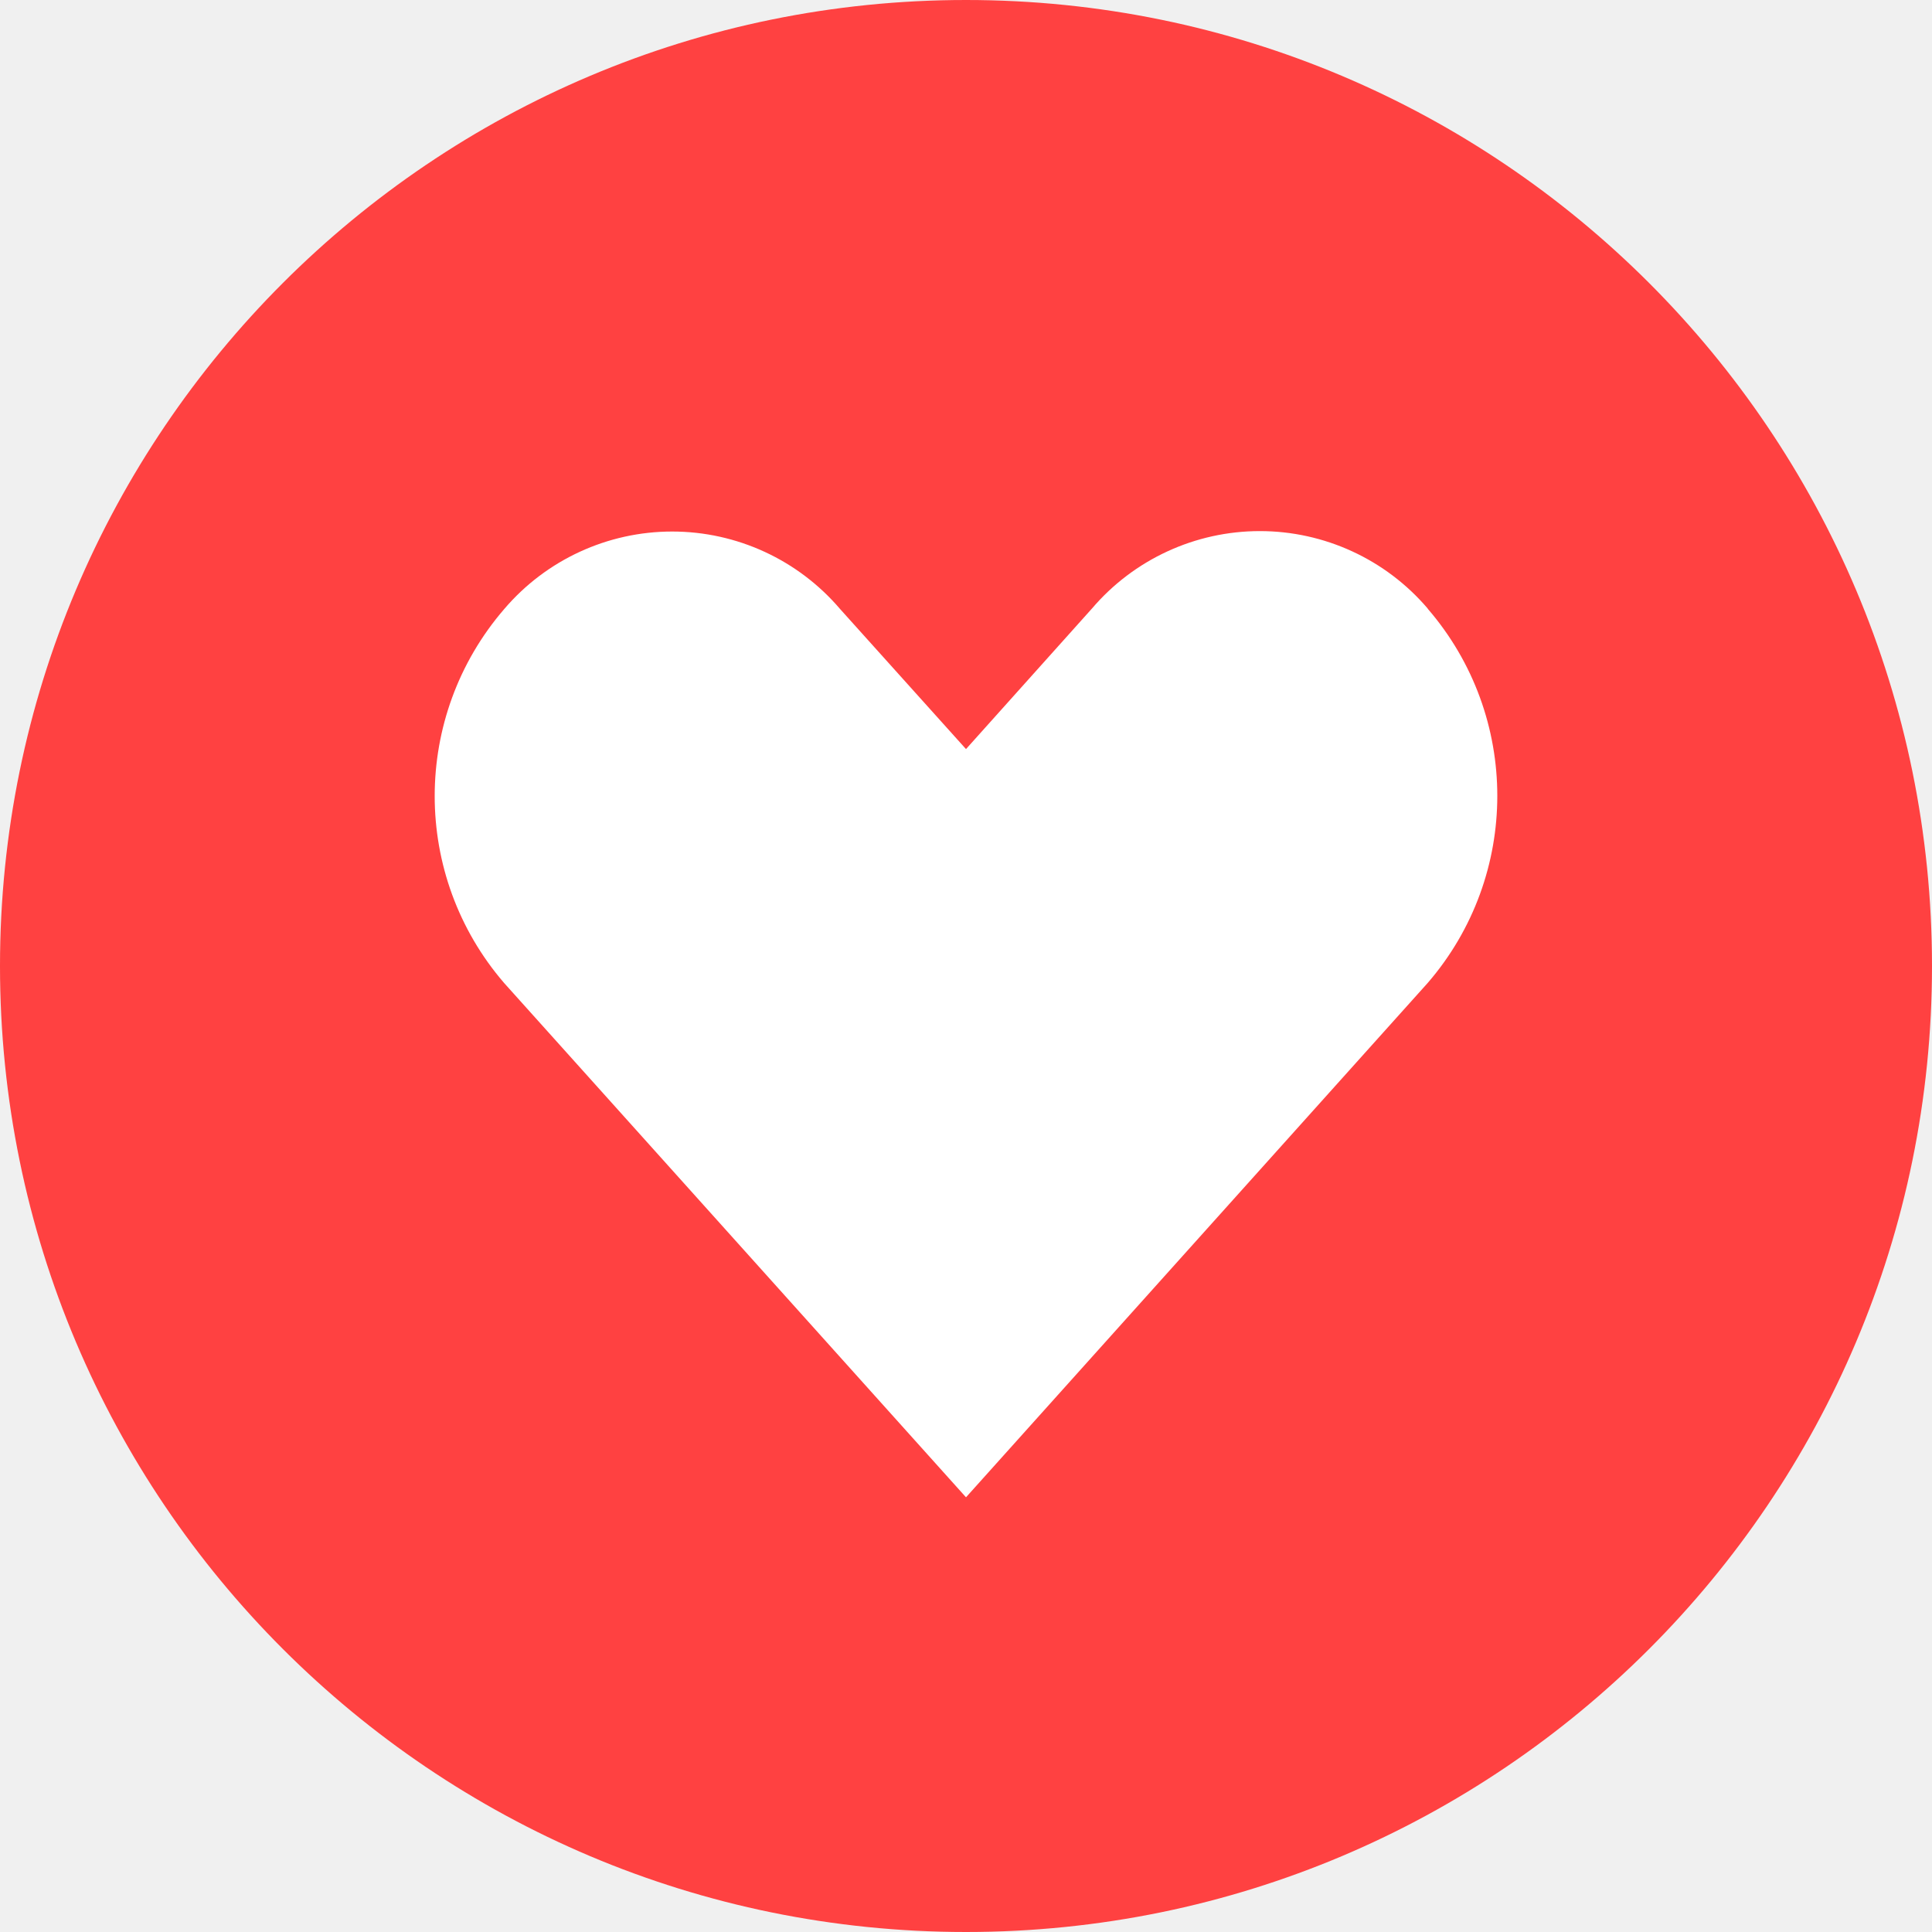
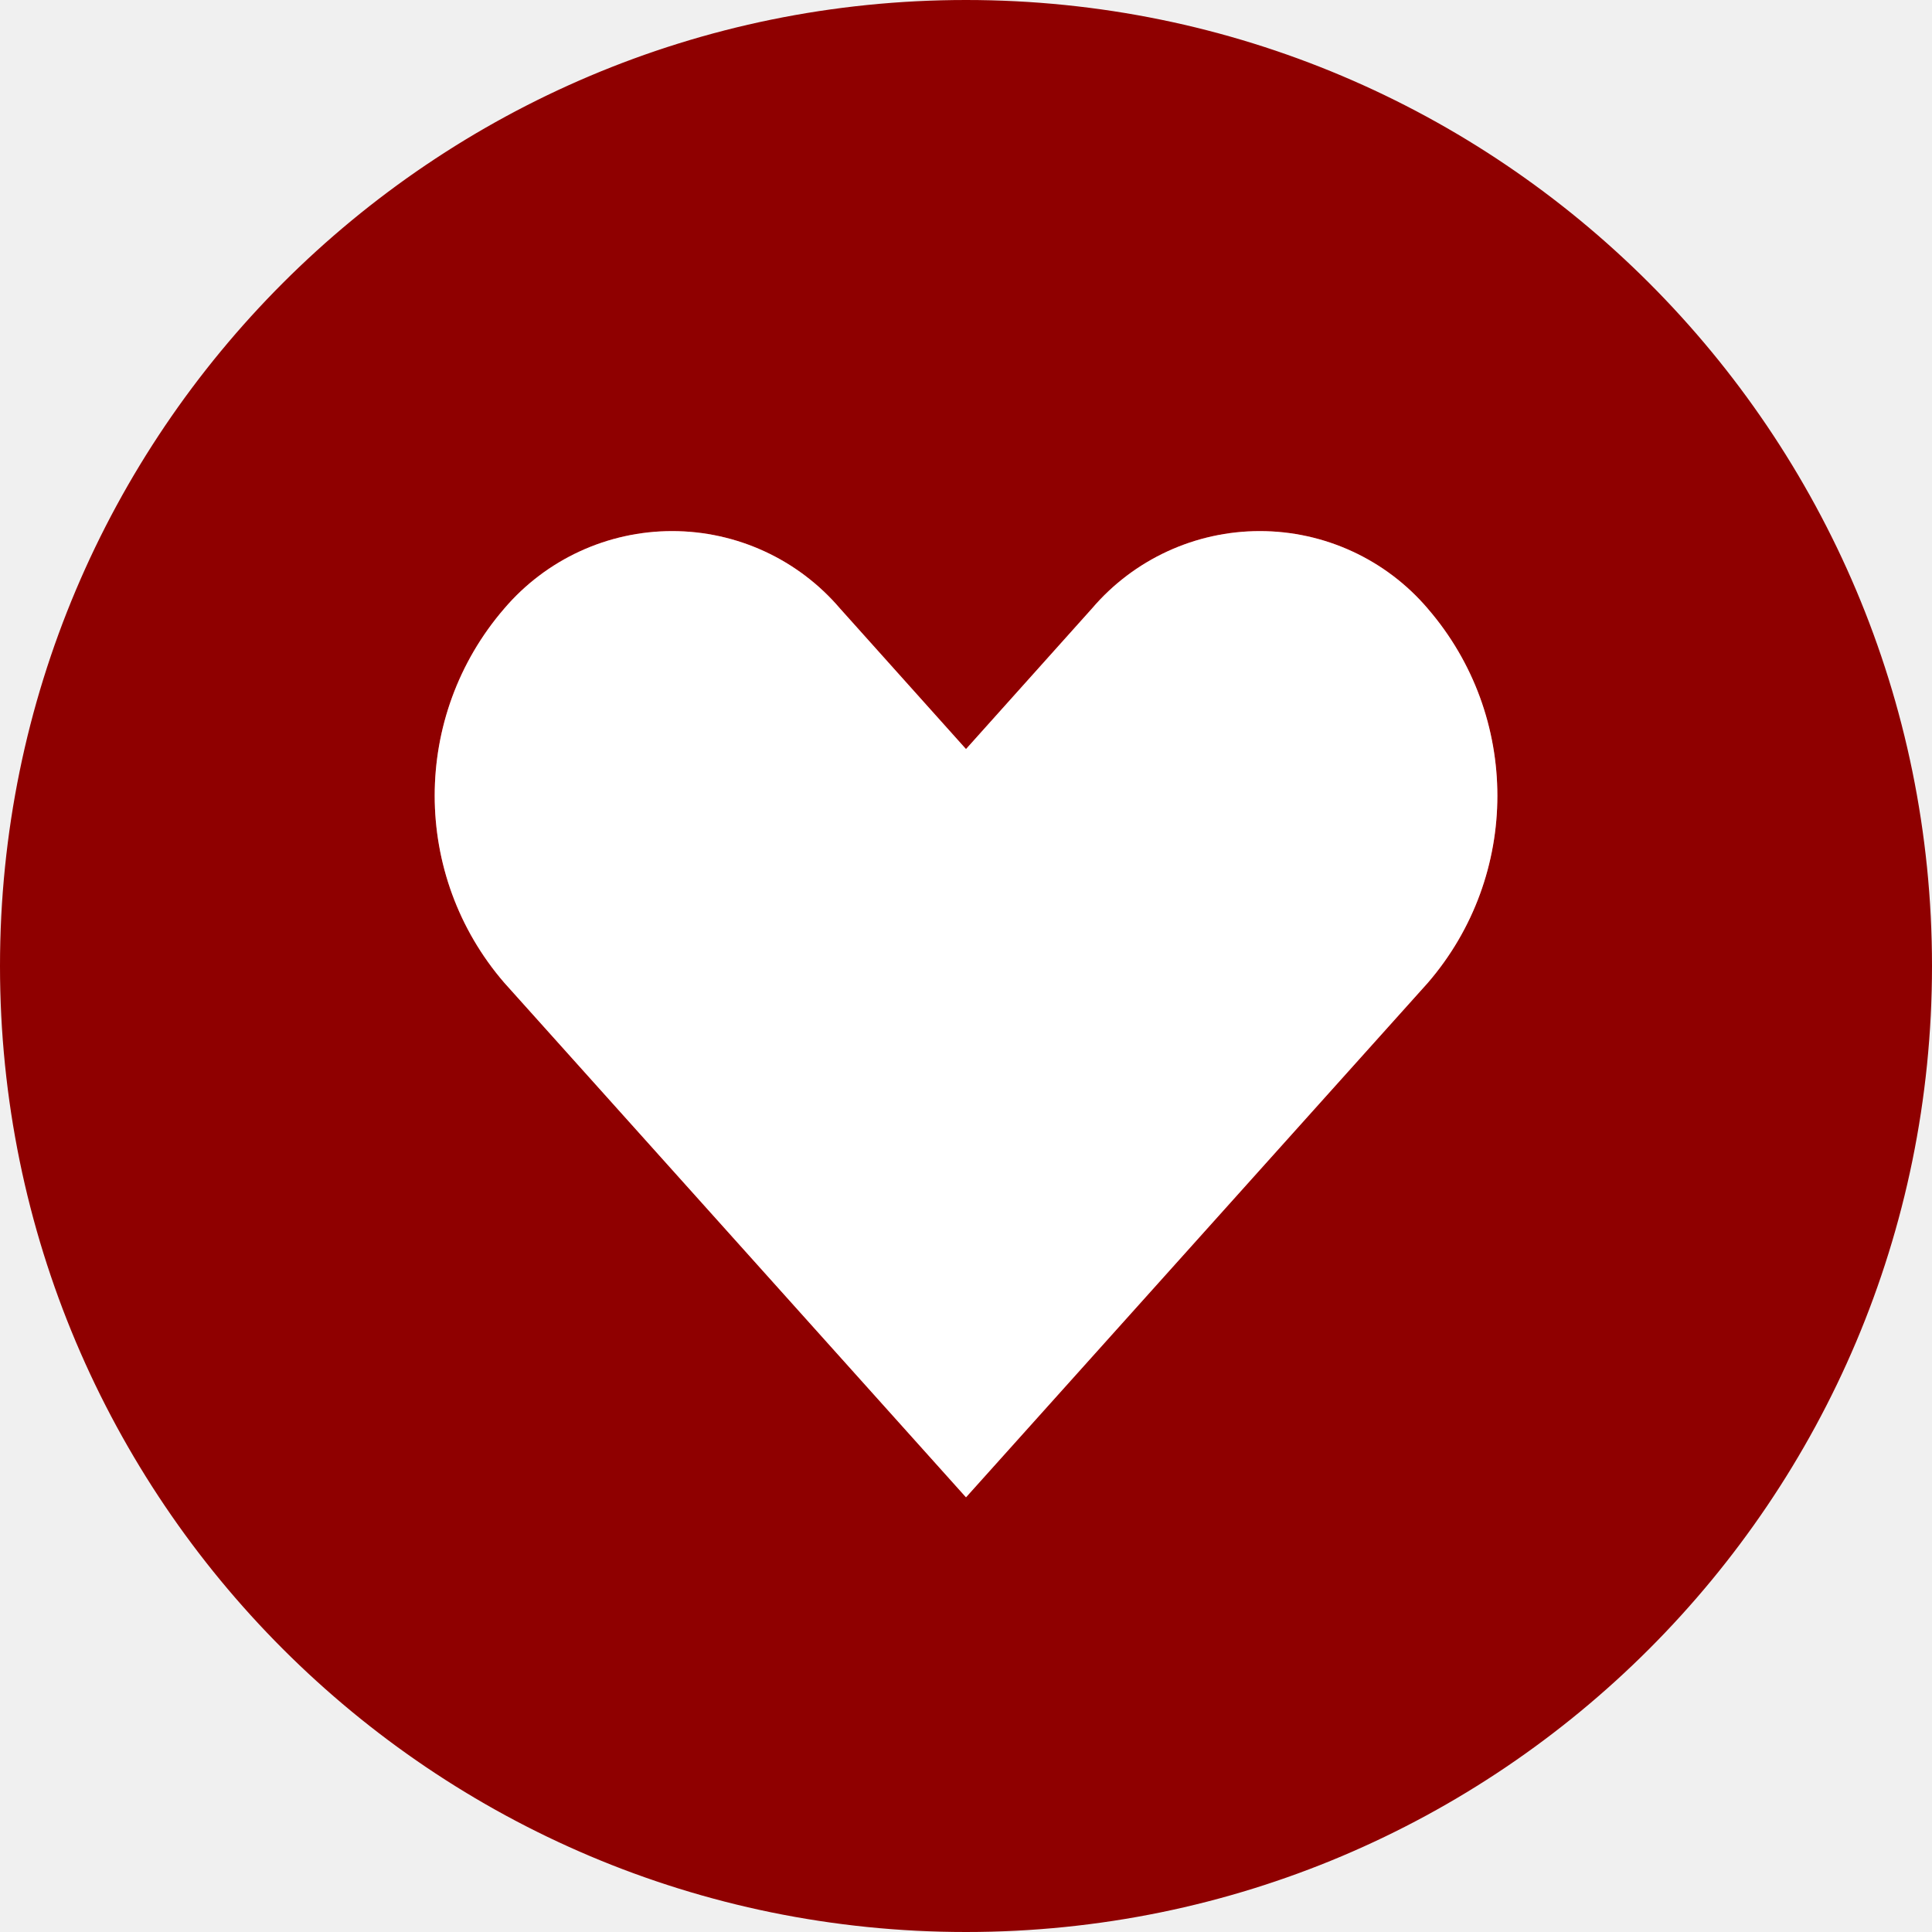
- <svg xmlns="http://www.w3.org/2000/svg" id="그룹_1304" data-name="그룹 1304" width="40" height="40" viewBox="0 0 40 40">
-   <defs>
-     <clipPath id="clip-path">
-       <rect id="사각형_974" data-name="사각형 974" width="40" height="40" fill="none" />
-     </clipPath>
-   </defs>
-   <g id="그룹_1303" data-name="그룹 1303" clip-path="url(#clip-path)">
-     <path id="패스_2247" data-name="패스 2247" d="M20,0A20,20,0,1,0,40,20,20,20,0,0,0,20,0" fill="#ff4141" />
-     <path id="패스_2248" data-name="패스 2248" d="M29.56,12.6a4.569,4.569,0,0,0-6.953,0L20,15.509l-2.607-2.9a4.569,4.569,0,0,0-6.953,0,5.928,5.928,0,0,0,0,7.746L20,31l9.56-10.65a5.928,5.928,0,0,0,0-7.746" fill="#fff" />
+ <svg xmlns="http://www.w3.org/2000/svg" id="구성_요소_34_4" data-name="구성 요소 34 – 4" width="40" height="40" viewBox="0 0 40 40">
+   <g id="그룹_3338" data-name="그룹 3338" transform="translate(-0.5 -0.5)">
+     <path id="패스_2240" data-name="패스 2240" d="M20.5,40A19.5,19.5,0,1,1,40,20.5,19.523,19.523,0,0,1,20.5,40" fill="#8f0000" />
+     <path id="패스_2241" data-name="패스 2241" d="M20.5,1.5a19,19,0,1,1-19,19,19.021,19.021,0,0,1,19-19m0-1a20,20,0,1,0,20,20,20,20,0,0,0-20-20" fill="#8f0000" />
+     <path id="패스_2242" data-name="패스 2242" d="M30.06,13.1a4.569,4.569,0,0,0-6.953,0L20.5,16.009,17.893,13.1a4.569,4.569,0,0,0-6.953,0,5.928,5.928,0,0,0,0,7.746L20.5,31.5l9.56-10.65a5.928,5.928,0,0,0,0-7.746" fill="#ff4141" />
+     <path id="패스_2243" data-name="패스 2243" d="M30.06,13.1a4.569,4.569,0,0,0-6.953,0L20.5,16.009,17.893,13.1a4.569,4.569,0,0,0-6.953,0,5.928,5.928,0,0,0,0,7.746L20.5,31.5l9.56-10.65A5.928,5.928,0,0,0,30.06,13.1Z" fill="#fff" />
  </g>
</svg>
